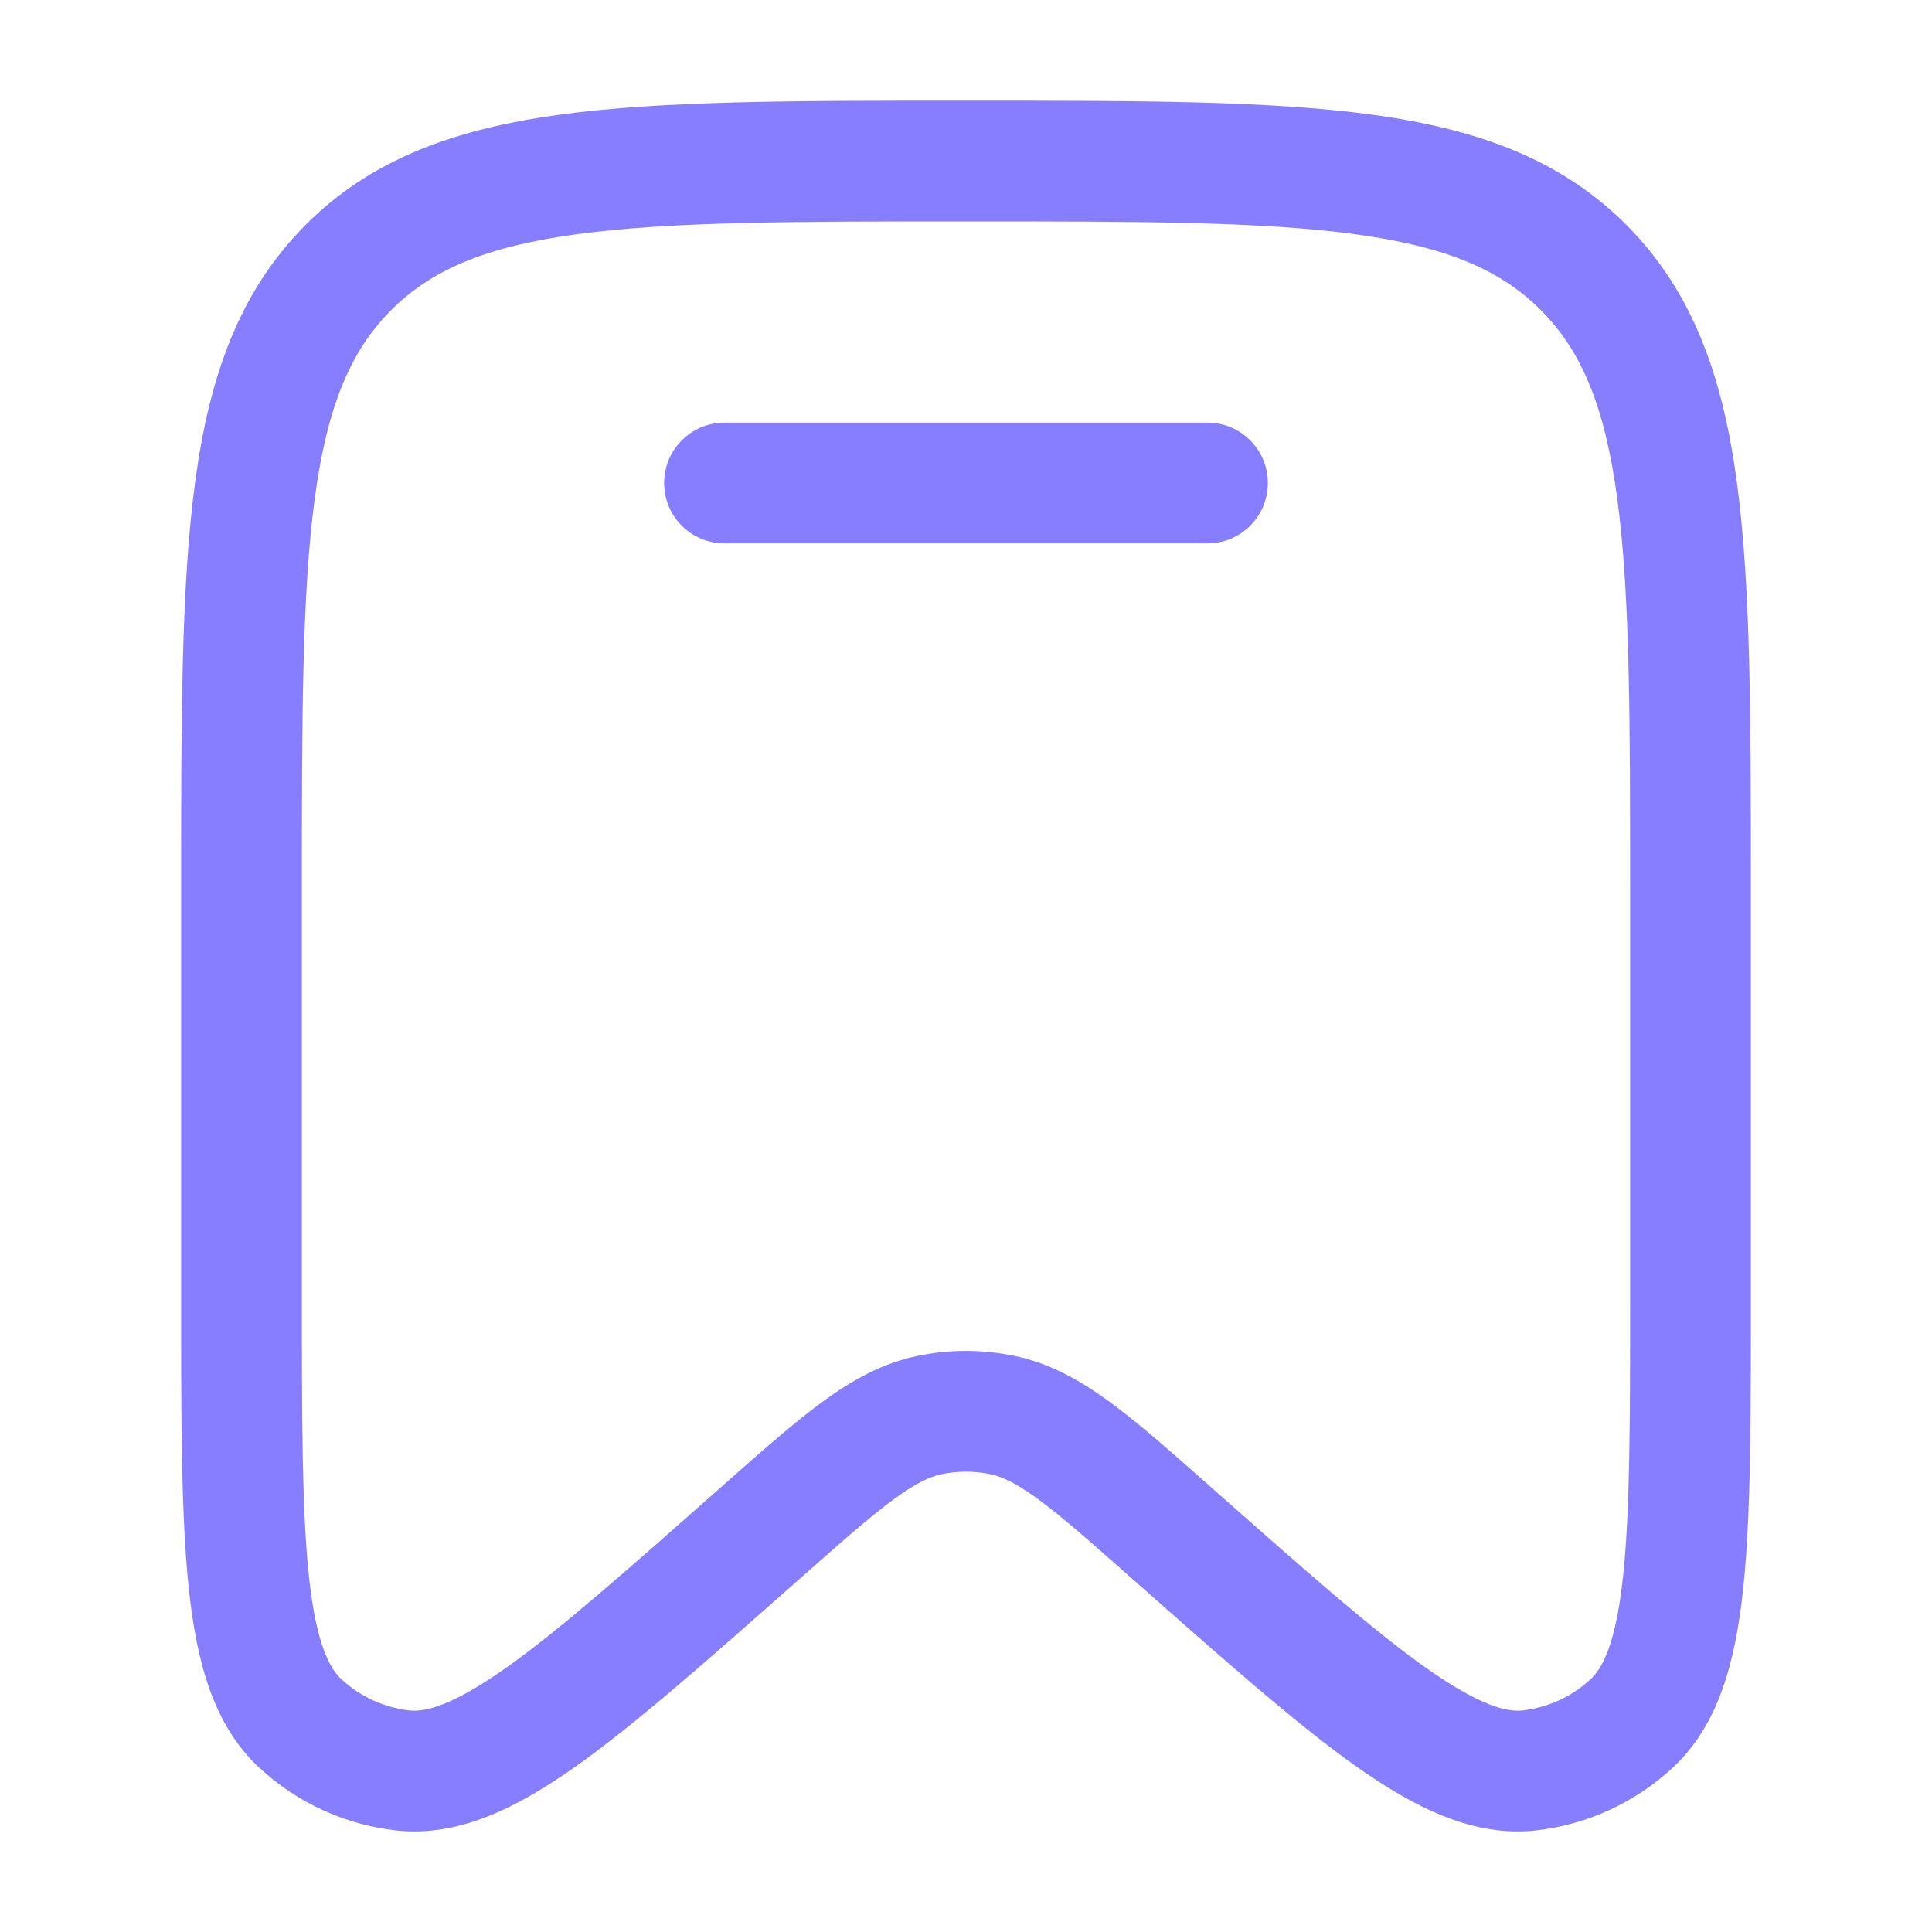
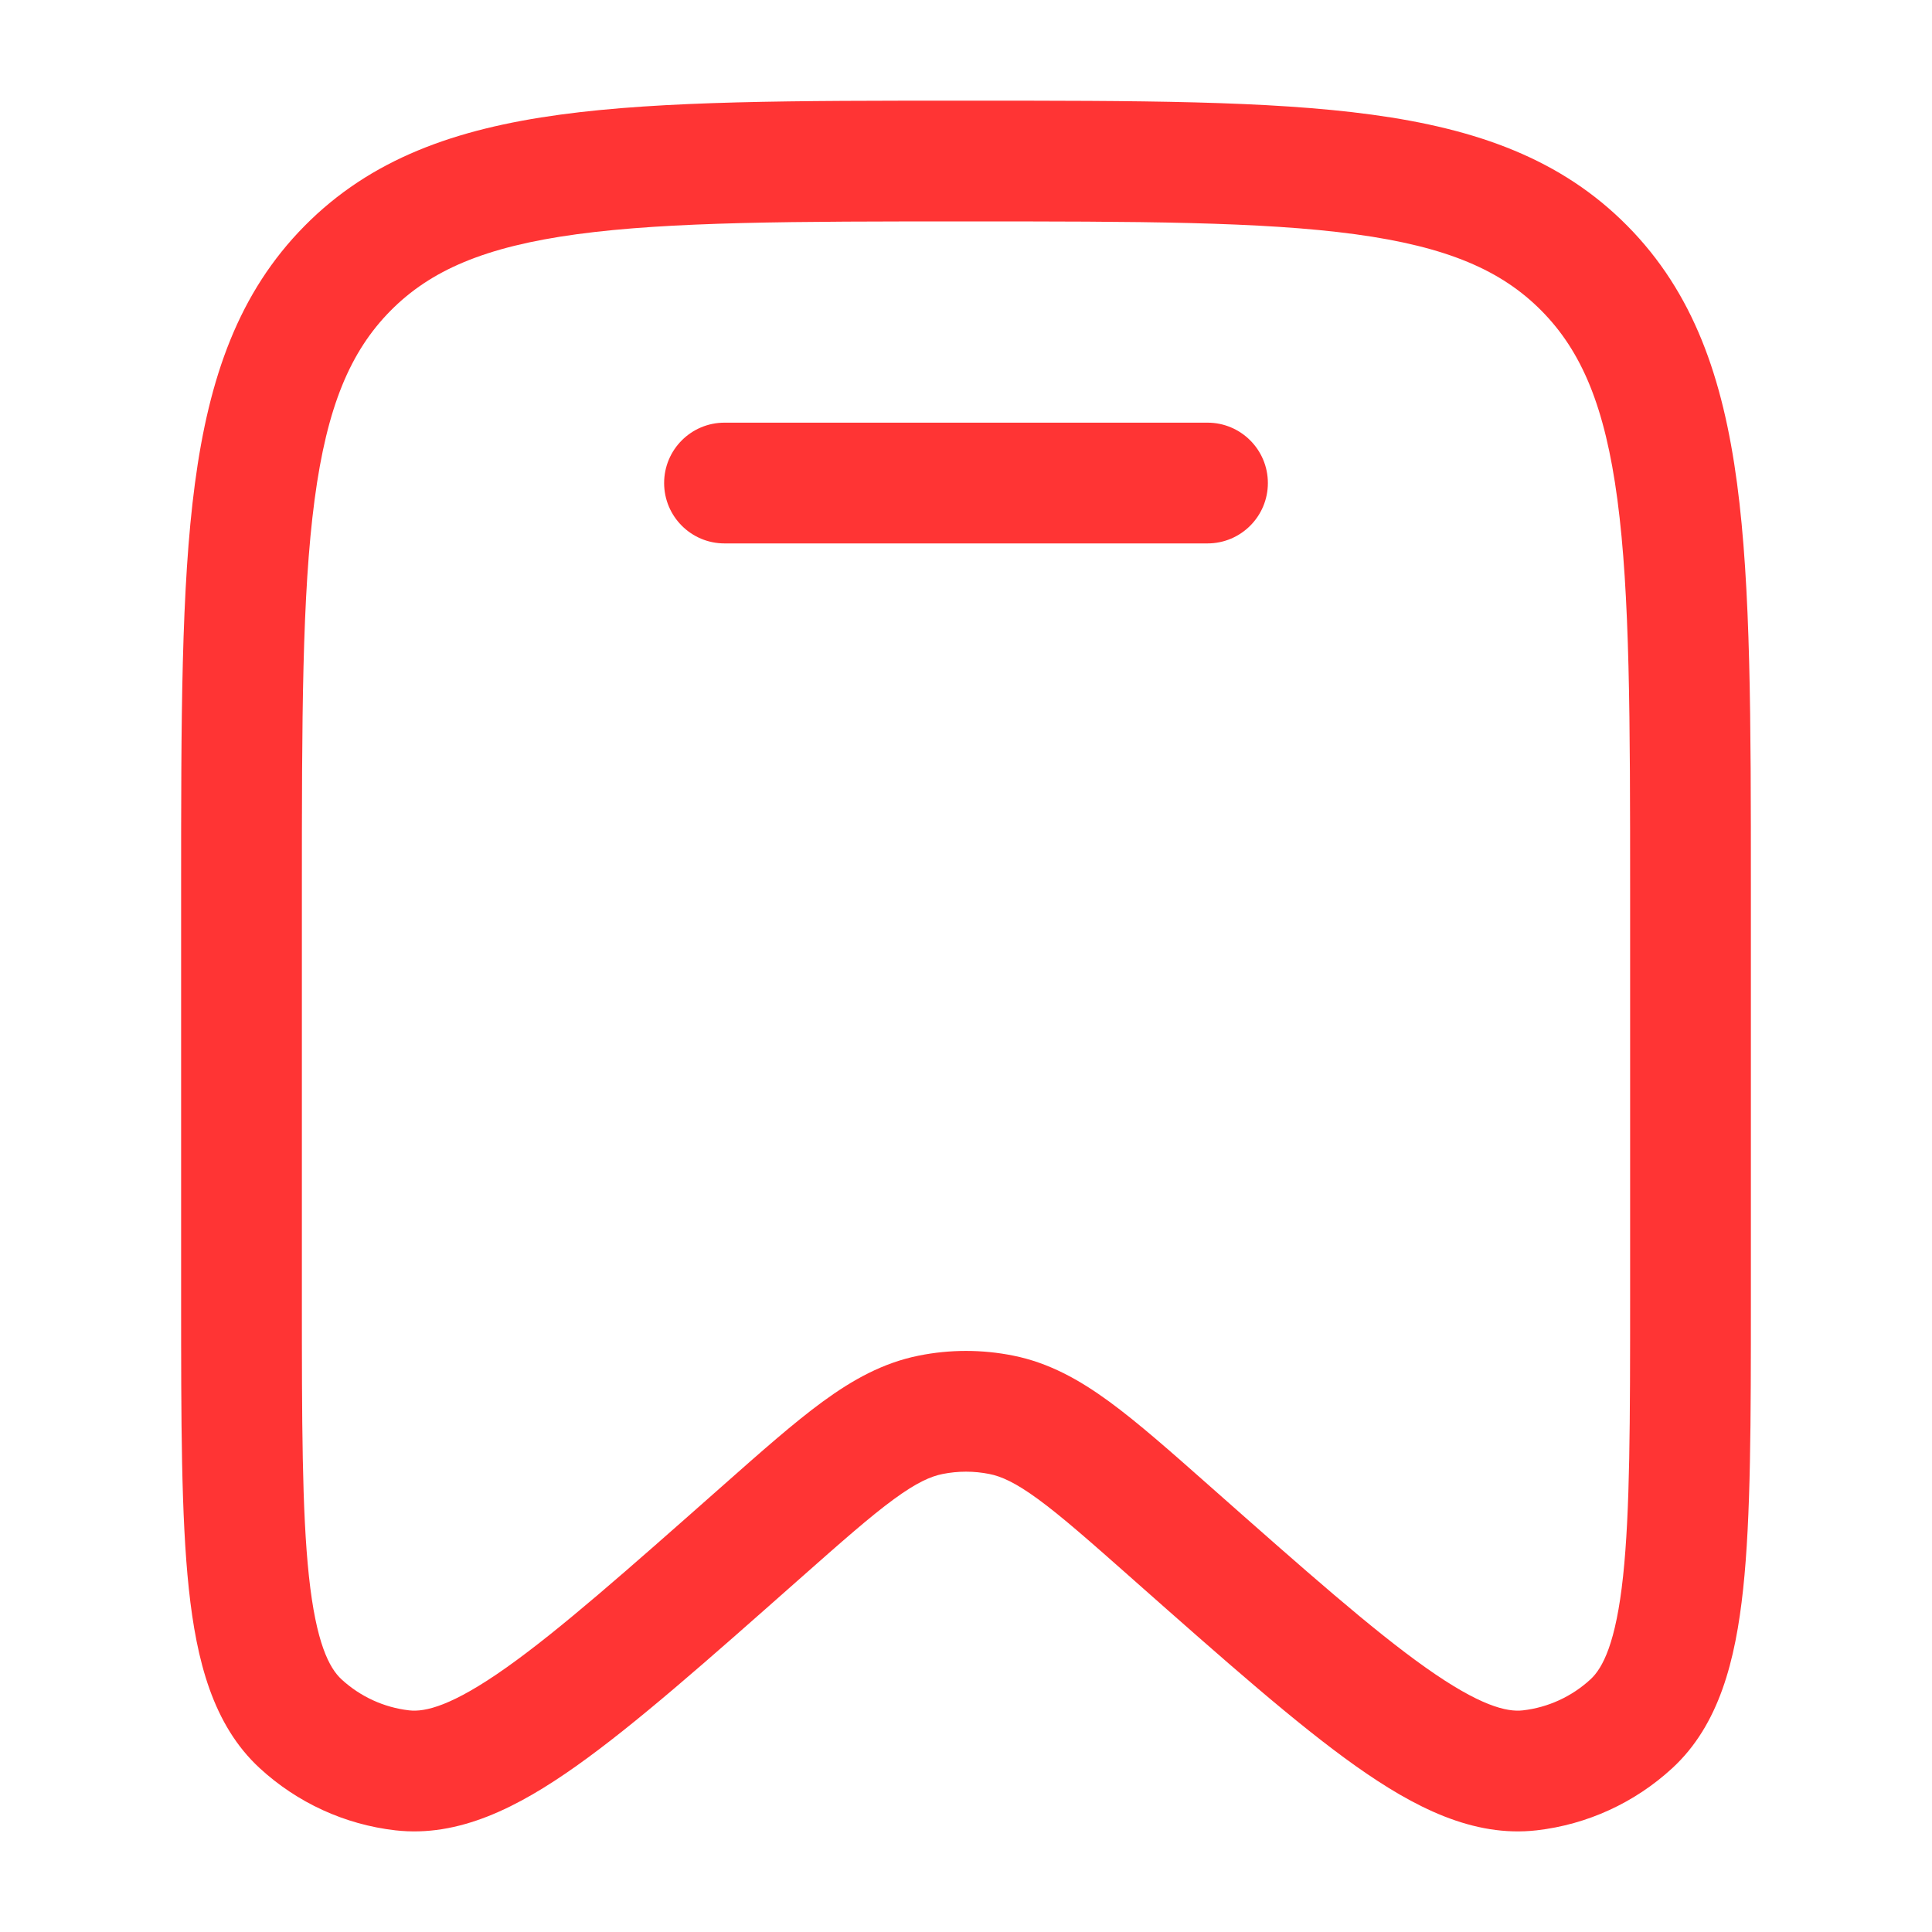
- <svg xmlns="http://www.w3.org/2000/svg" width="20" height="20" viewBox="0 0 20 20" fill="none">
-   <path d="M7.5 4.375C7.155 4.375 6.875 4.655 6.875 5C6.875 5.346 7.155 5.625 7.5 5.625H12.5C12.845 5.625 13.125 5.346 13.125 5C13.125 4.655 12.845 4.375 12.5 4.375H7.5Z" fill="#877EFF" />
-   <path fill-rule="evenodd" clip-rule="evenodd" d="M9.952 1.042C8.225 1.042 6.864 1.042 5.801 1.186C4.709 1.335 3.838 1.646 3.154 2.338C2.471 3.029 2.164 3.906 2.018 5.006C1.875 6.08 1.875 7.454 1.875 9.201V13.45C1.875 14.706 1.875 15.7 1.955 16.449C2.034 17.189 2.204 17.857 2.688 18.303C3.077 18.662 3.568 18.887 4.093 18.948C4.749 19.023 5.362 18.709 5.966 18.282C6.576 17.849 7.317 17.194 8.252 16.367L8.283 16.34C8.716 15.957 9.009 15.698 9.254 15.519C9.491 15.346 9.635 15.283 9.757 15.259C9.917 15.227 10.083 15.227 10.243 15.259C10.365 15.283 10.509 15.346 10.746 15.519C10.991 15.698 11.284 15.957 11.717 16.34L11.748 16.367C12.683 17.194 13.424 17.849 14.034 18.282C14.638 18.709 15.251 19.023 15.907 18.948C16.432 18.887 16.923 18.662 17.312 18.303C17.796 17.857 17.966 17.189 18.045 16.449C18.125 15.7 18.125 14.706 18.125 13.45V9.201C18.125 7.454 18.125 6.08 17.982 5.006C17.836 3.906 17.529 3.029 16.846 2.338C16.162 1.646 15.291 1.335 14.199 1.186C13.136 1.042 11.775 1.042 10.048 1.042H9.952ZM4.043 3.217C4.457 2.798 5.019 2.554 5.969 2.425C6.939 2.293 8.214 2.292 10 2.292C11.786 2.292 13.061 2.293 14.031 2.425C14.981 2.554 15.543 2.798 15.957 3.217C16.372 3.636 16.615 4.207 16.743 5.171C16.874 6.153 16.875 7.444 16.875 9.248V13.409C16.875 14.715 16.874 15.642 16.802 16.317C16.728 17.008 16.592 17.267 16.465 17.384C16.27 17.564 16.025 17.676 15.765 17.706C15.598 17.725 15.32 17.66 14.757 17.262C14.208 16.873 13.518 16.263 12.546 15.404L12.524 15.384C12.118 15.025 11.781 14.727 11.484 14.51C11.173 14.283 10.859 14.108 10.49 14.034C10.166 13.968 9.834 13.968 9.51 14.034C9.141 14.108 8.827 14.283 8.516 14.51C8.219 14.727 7.882 15.025 7.476 15.384L7.454 15.404C6.482 16.263 5.792 16.873 5.243 17.262C4.68 17.66 4.402 17.725 4.235 17.706C3.975 17.676 3.73 17.564 3.535 17.384C3.408 17.267 3.272 17.008 3.198 16.317C3.126 15.642 3.125 14.715 3.125 13.409V9.248C3.125 7.444 3.126 6.153 3.257 5.171C3.385 4.207 3.628 3.636 4.043 3.217Z" fill="#877EFF" />
+ <svg xmlns="http://www.w3.org/2000/svg" width="500" zoomAndPan="magnify" viewBox="0 0 375 375" height="500" preserveAspectRatio="xMidYMid meet" version="1.0">
+   <path fill="#ff3434" d="M 140.625 82.039 C 134.152 82.039 128.906 87.285 128.906 93.758 C 128.906 100.227 134.152 105.477 140.625 105.477 L 234.375 105.477 C 240.848 105.477 246.094 100.227 246.094 93.758 C 246.094 87.285 240.848 82.039 234.375 82.039 Z M 140.625 82.039 " fill-opacity="1" fill-rule="nonzero" />
+   <path fill="#ff3434" d="M 186.602 19.539 C 154.219 19.539 128.707 19.535 108.77 22.246 C 88.301 25.027 71.969 30.859 59.137 43.832 C 46.324 56.785 40.578 73.242 37.832 93.871 C 35.156 114 35.156 139.766 35.156 172.523 L 35.156 252.18 C 35.156 275.734 35.156 294.383 36.656 308.426 C 38.141 322.301 41.32 334.82 50.402 343.191 C 57.691 349.906 66.906 354.141 76.746 355.266 C 89.047 356.672 100.539 350.801 111.855 342.785 C 123.309 334.672 137.199 322.383 154.727 306.879 L 155.297 306.375 C 163.422 299.188 168.926 294.336 173.516 290.98 C 177.953 287.738 180.66 286.562 182.945 286.105 C 185.953 285.5 189.047 285.5 192.055 286.105 C 194.34 286.562 197.047 287.738 201.484 290.98 C 206.074 294.336 211.578 299.188 219.703 306.375 L 220.273 306.883 C 237.801 322.383 251.695 334.672 263.145 342.785 C 274.461 350.801 285.949 356.672 298.258 355.266 C 308.094 354.141 317.309 349.906 324.598 343.191 C 333.68 334.82 336.859 322.301 338.344 308.426 C 339.844 294.383 339.844 275.734 339.844 252.18 L 339.844 172.523 C 339.844 139.766 339.844 114 337.168 93.871 C 334.422 73.242 328.676 56.785 315.863 43.832 C 303.031 30.859 286.699 25.027 266.23 22.246 C 246.293 19.535 220.781 19.539 188.398 19.539 Z M 75.801 60.316 C 83.562 52.469 94.102 47.895 111.926 45.469 C 130.102 43 154.02 42.977 187.5 42.977 C 220.98 42.977 244.898 43 263.074 45.469 C 280.898 47.895 291.438 52.469 299.199 60.316 C 306.98 68.18 311.531 78.883 313.934 96.961 C 316.383 115.363 316.406 139.57 316.406 173.406 L 316.406 251.426 C 316.406 275.902 316.391 293.289 315.039 305.934 C 313.652 318.891 311.102 323.758 308.715 325.957 C 305.062 329.324 300.465 331.422 295.594 331.98 C 292.473 332.34 287.242 331.129 276.695 323.656 C 266.402 316.367 253.453 304.938 235.23 288.82 L 234.82 288.457 C 227.207 281.723 220.895 276.141 215.32 272.062 C 209.488 267.801 203.613 264.523 196.688 263.129 C 190.621 261.906 184.379 261.906 178.316 263.129 C 171.387 264.523 165.508 267.801 159.68 272.062 C 154.105 276.141 147.793 281.723 140.18 288.457 L 139.77 288.82 C 121.543 304.938 108.598 316.367 98.309 323.656 C 87.758 331.129 82.527 332.34 79.41 331.98 C 74.535 331.422 69.941 329.324 66.285 325.957 C 63.902 323.758 61.348 318.891 59.961 305.934 C 58.609 293.289 58.594 275.902 58.594 251.426 L 58.594 173.406 C 58.594 139.57 58.617 115.363 61.066 96.961 C 63.469 78.883 68.02 68.18 75.801 60.316 Z M 75.801 60.316 " fill-opacity="1" fill-rule="evenodd" />
</svg>
